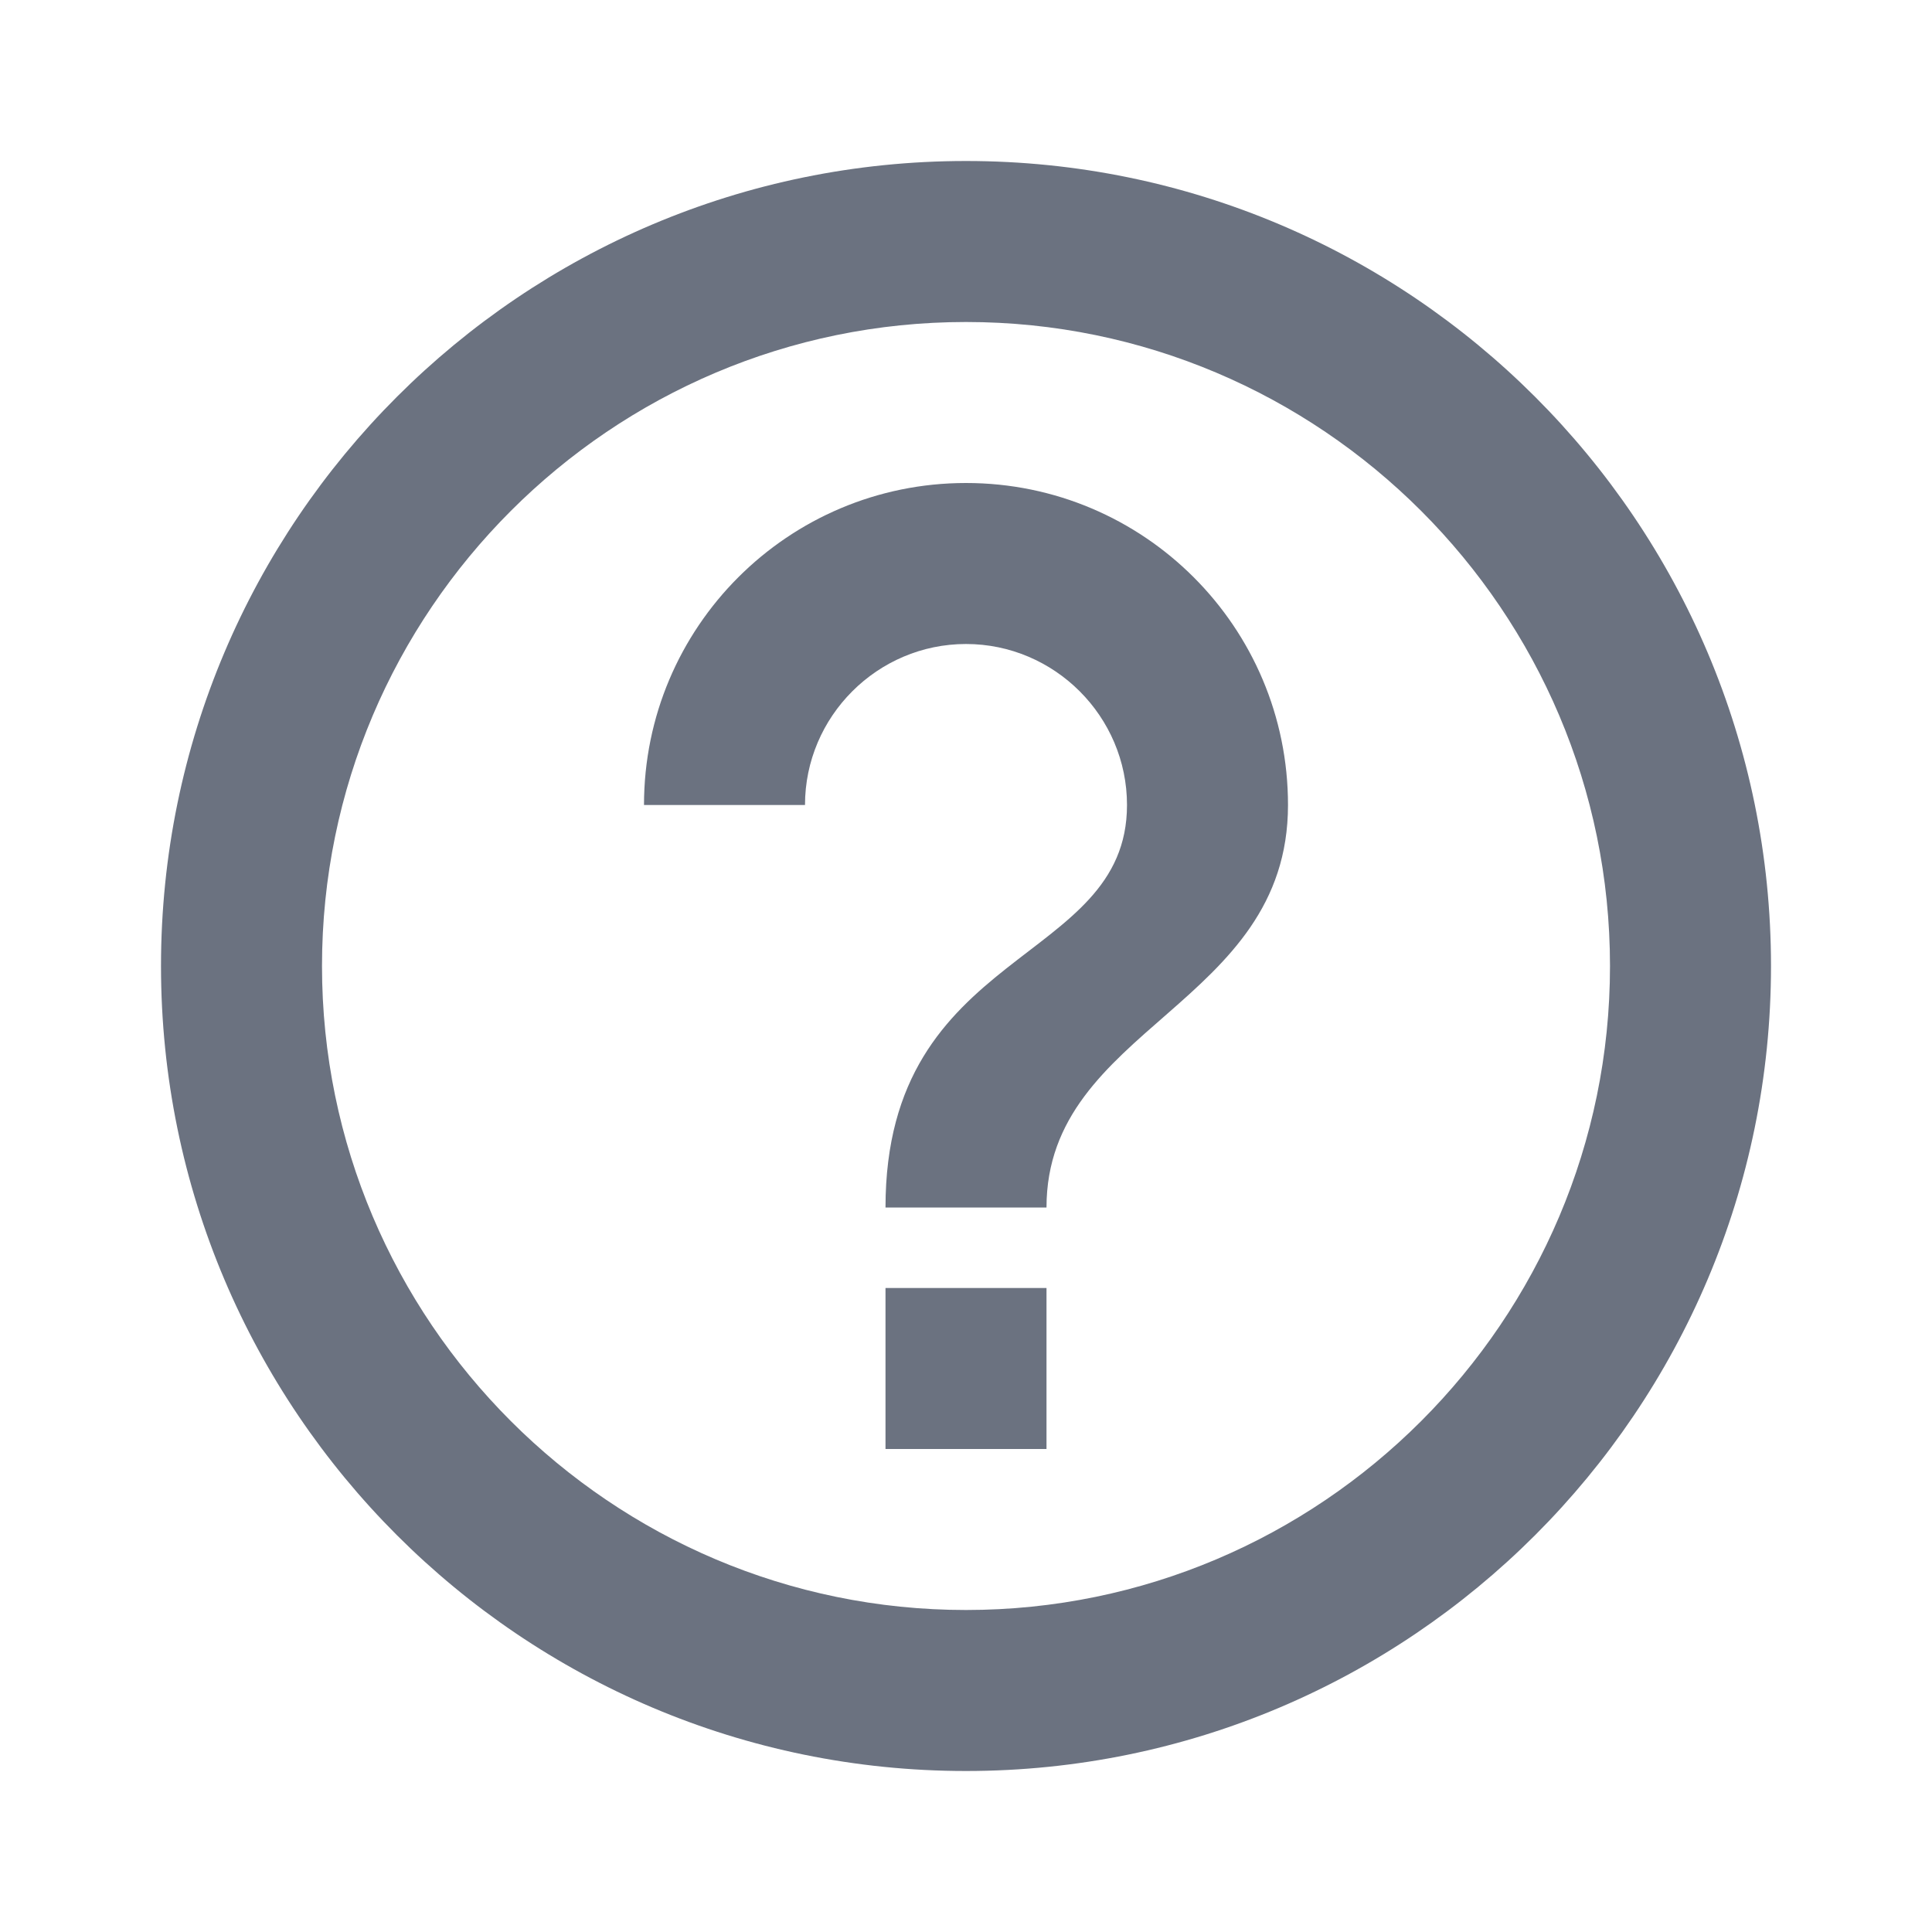
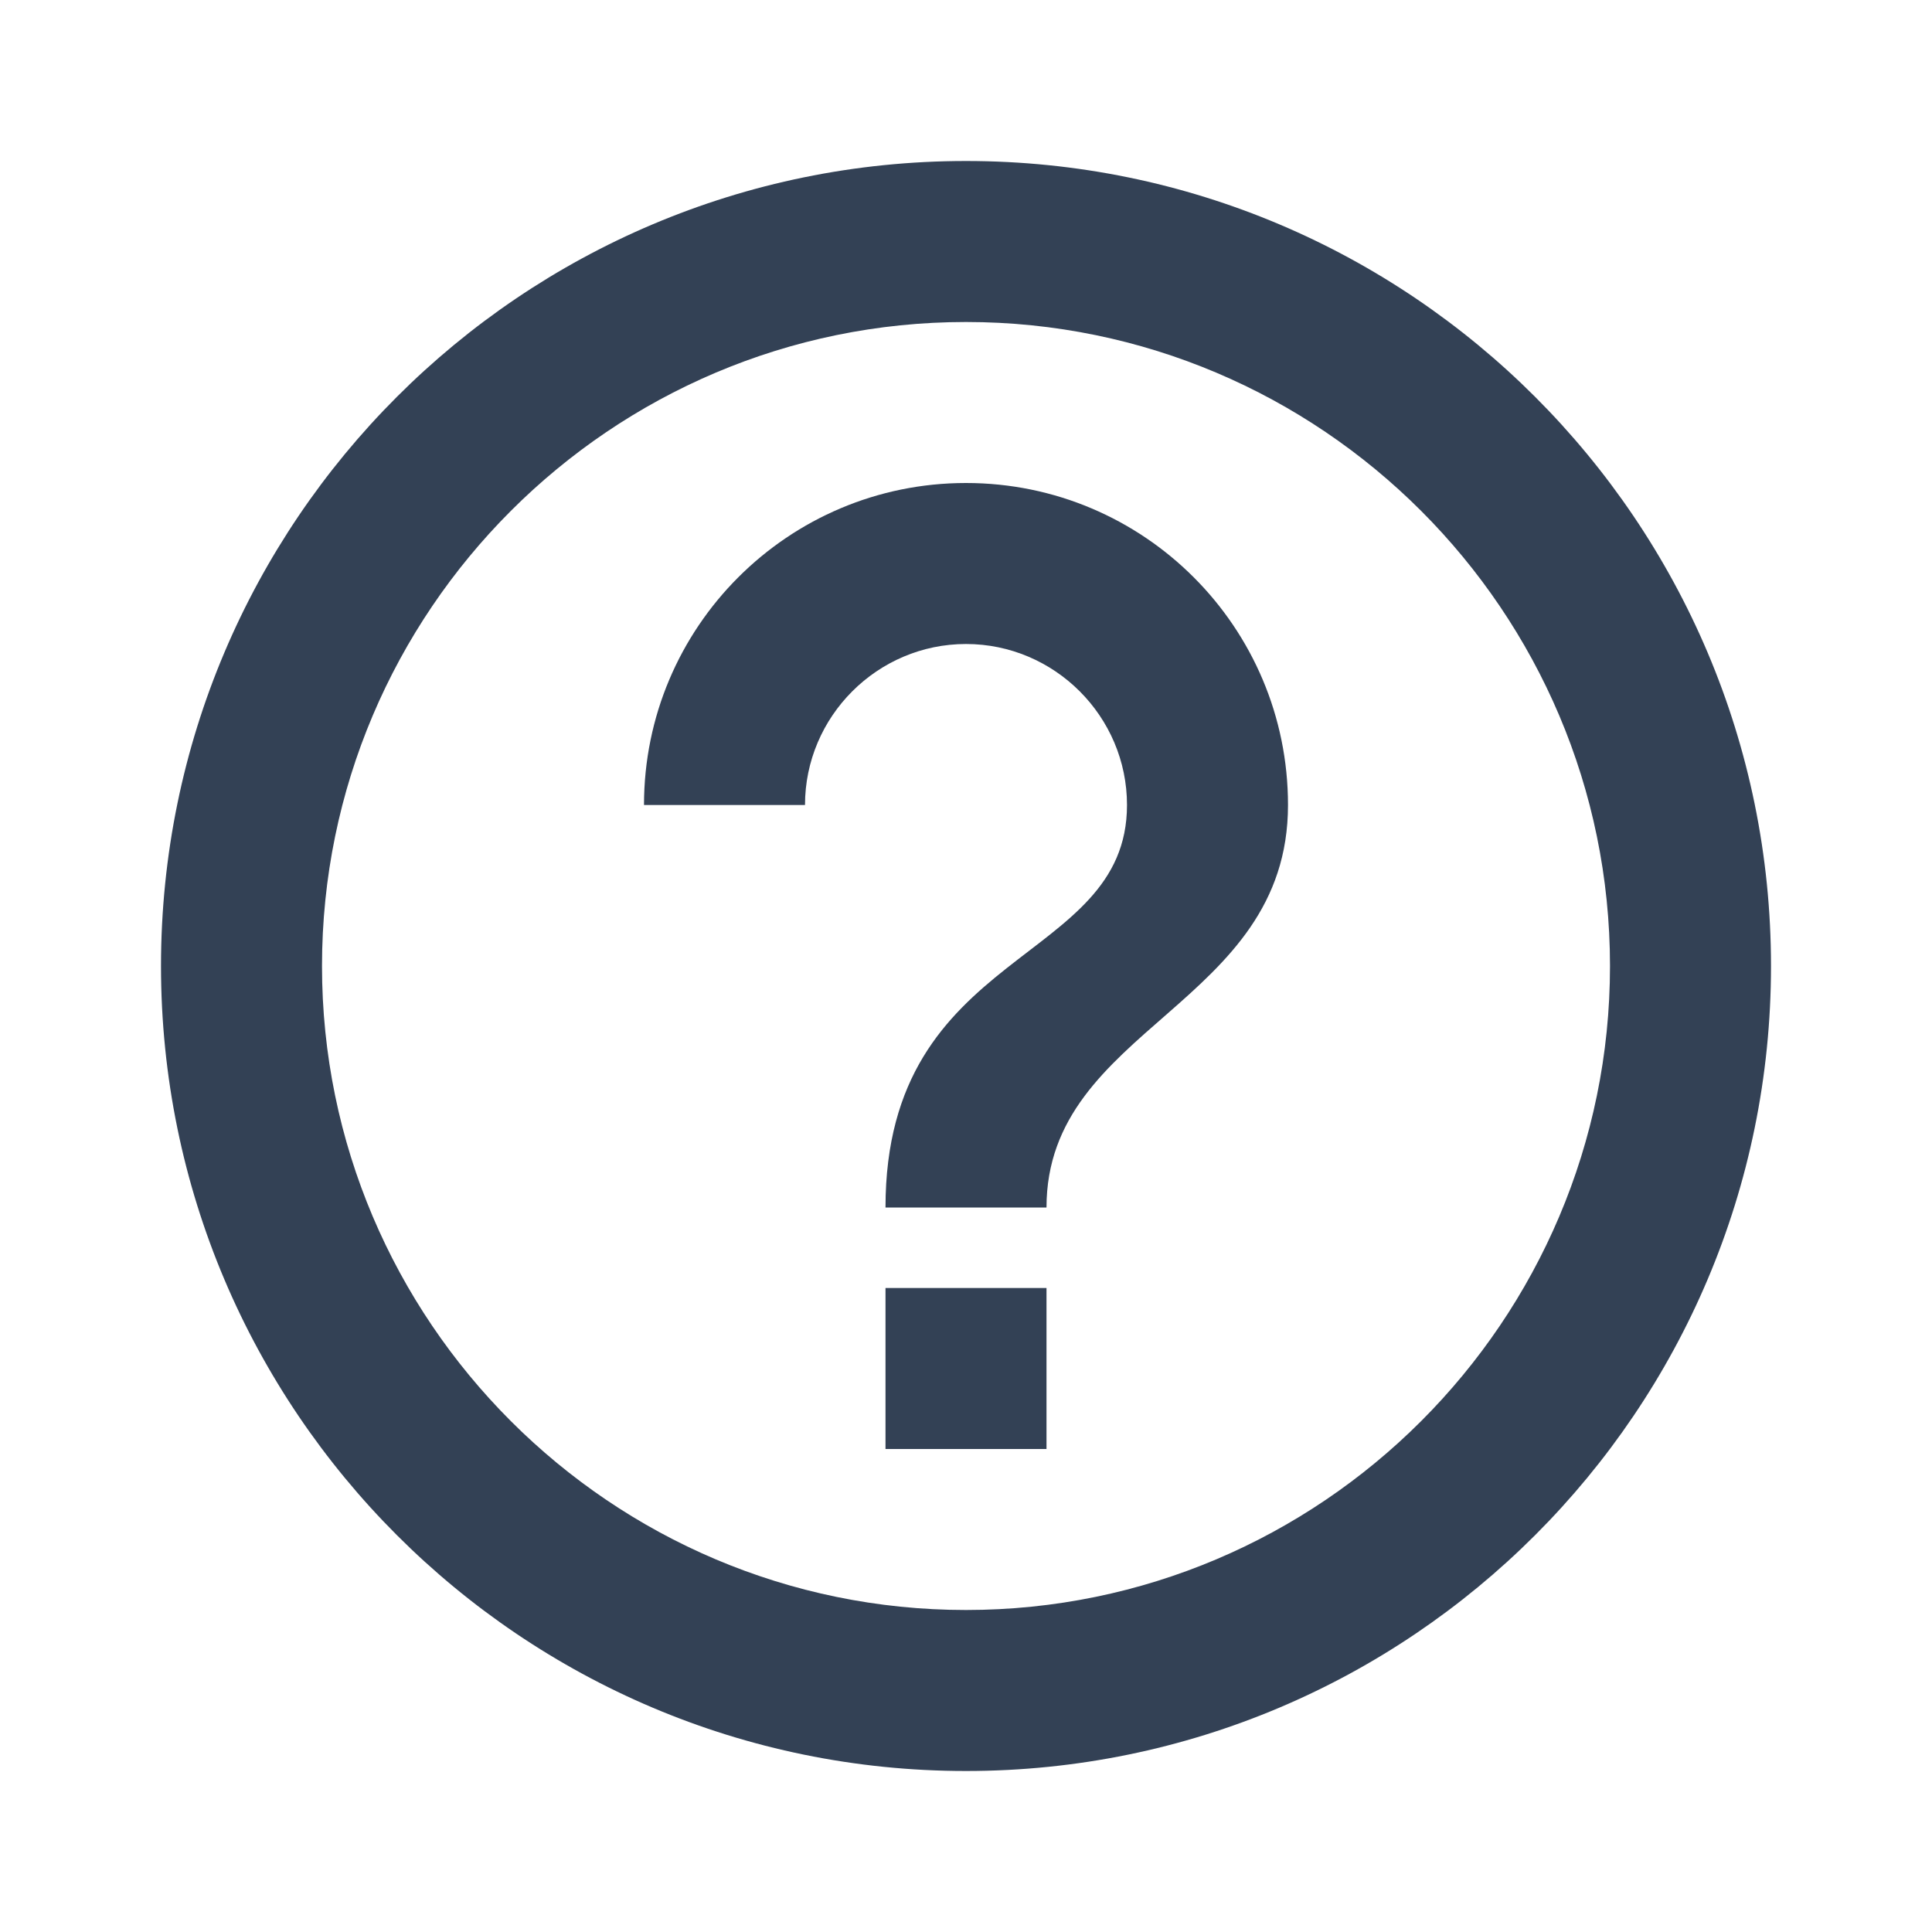
<svg xmlns="http://www.w3.org/2000/svg" width="1em" height="1em" viewBox="0 0 24 24">
-   <path fill="#6b7280" d="M11 18h2v-2h-2v2zm1-16C6.48 2 2 6.48 2 12s4.48 10 10 10s10-4.48 10-10S17.52 2 12 2zm0 18c-4.41 0-8-3.59-8-8s3.59-8 8-8s8 3.59 8 8s-3.59 8-8 8zm0-14c-2.21 0-4 1.79-4 4h2c0-1.1.9-2 2-2s2 .9 2 2c0 2-3 1.75-3 5h2c0-2.25 3-2.5 3-5c0-2.21-1.79-4-4-4z" />
+   <path fill="#334155" d="M11 18h2v-2h-2v2zm1-16C6.48 2 2 6.48 2 12s4.48 10 10 10s10-4.48 10-10S17.52 2 12 2zm0 18c-4.41 0-8-3.59-8-8s3.59-8 8-8s8 3.59 8 8s-3.59 8-8 8zm0-14c-2.21 0-4 1.79-4 4h2c0-1.1.9-2 2-2s2 .9 2 2c0 2-3 1.75-3 5h2c0-2.25 3-2.5 3-5c0-2.21-1.79-4-4-4z" />
</svg>
